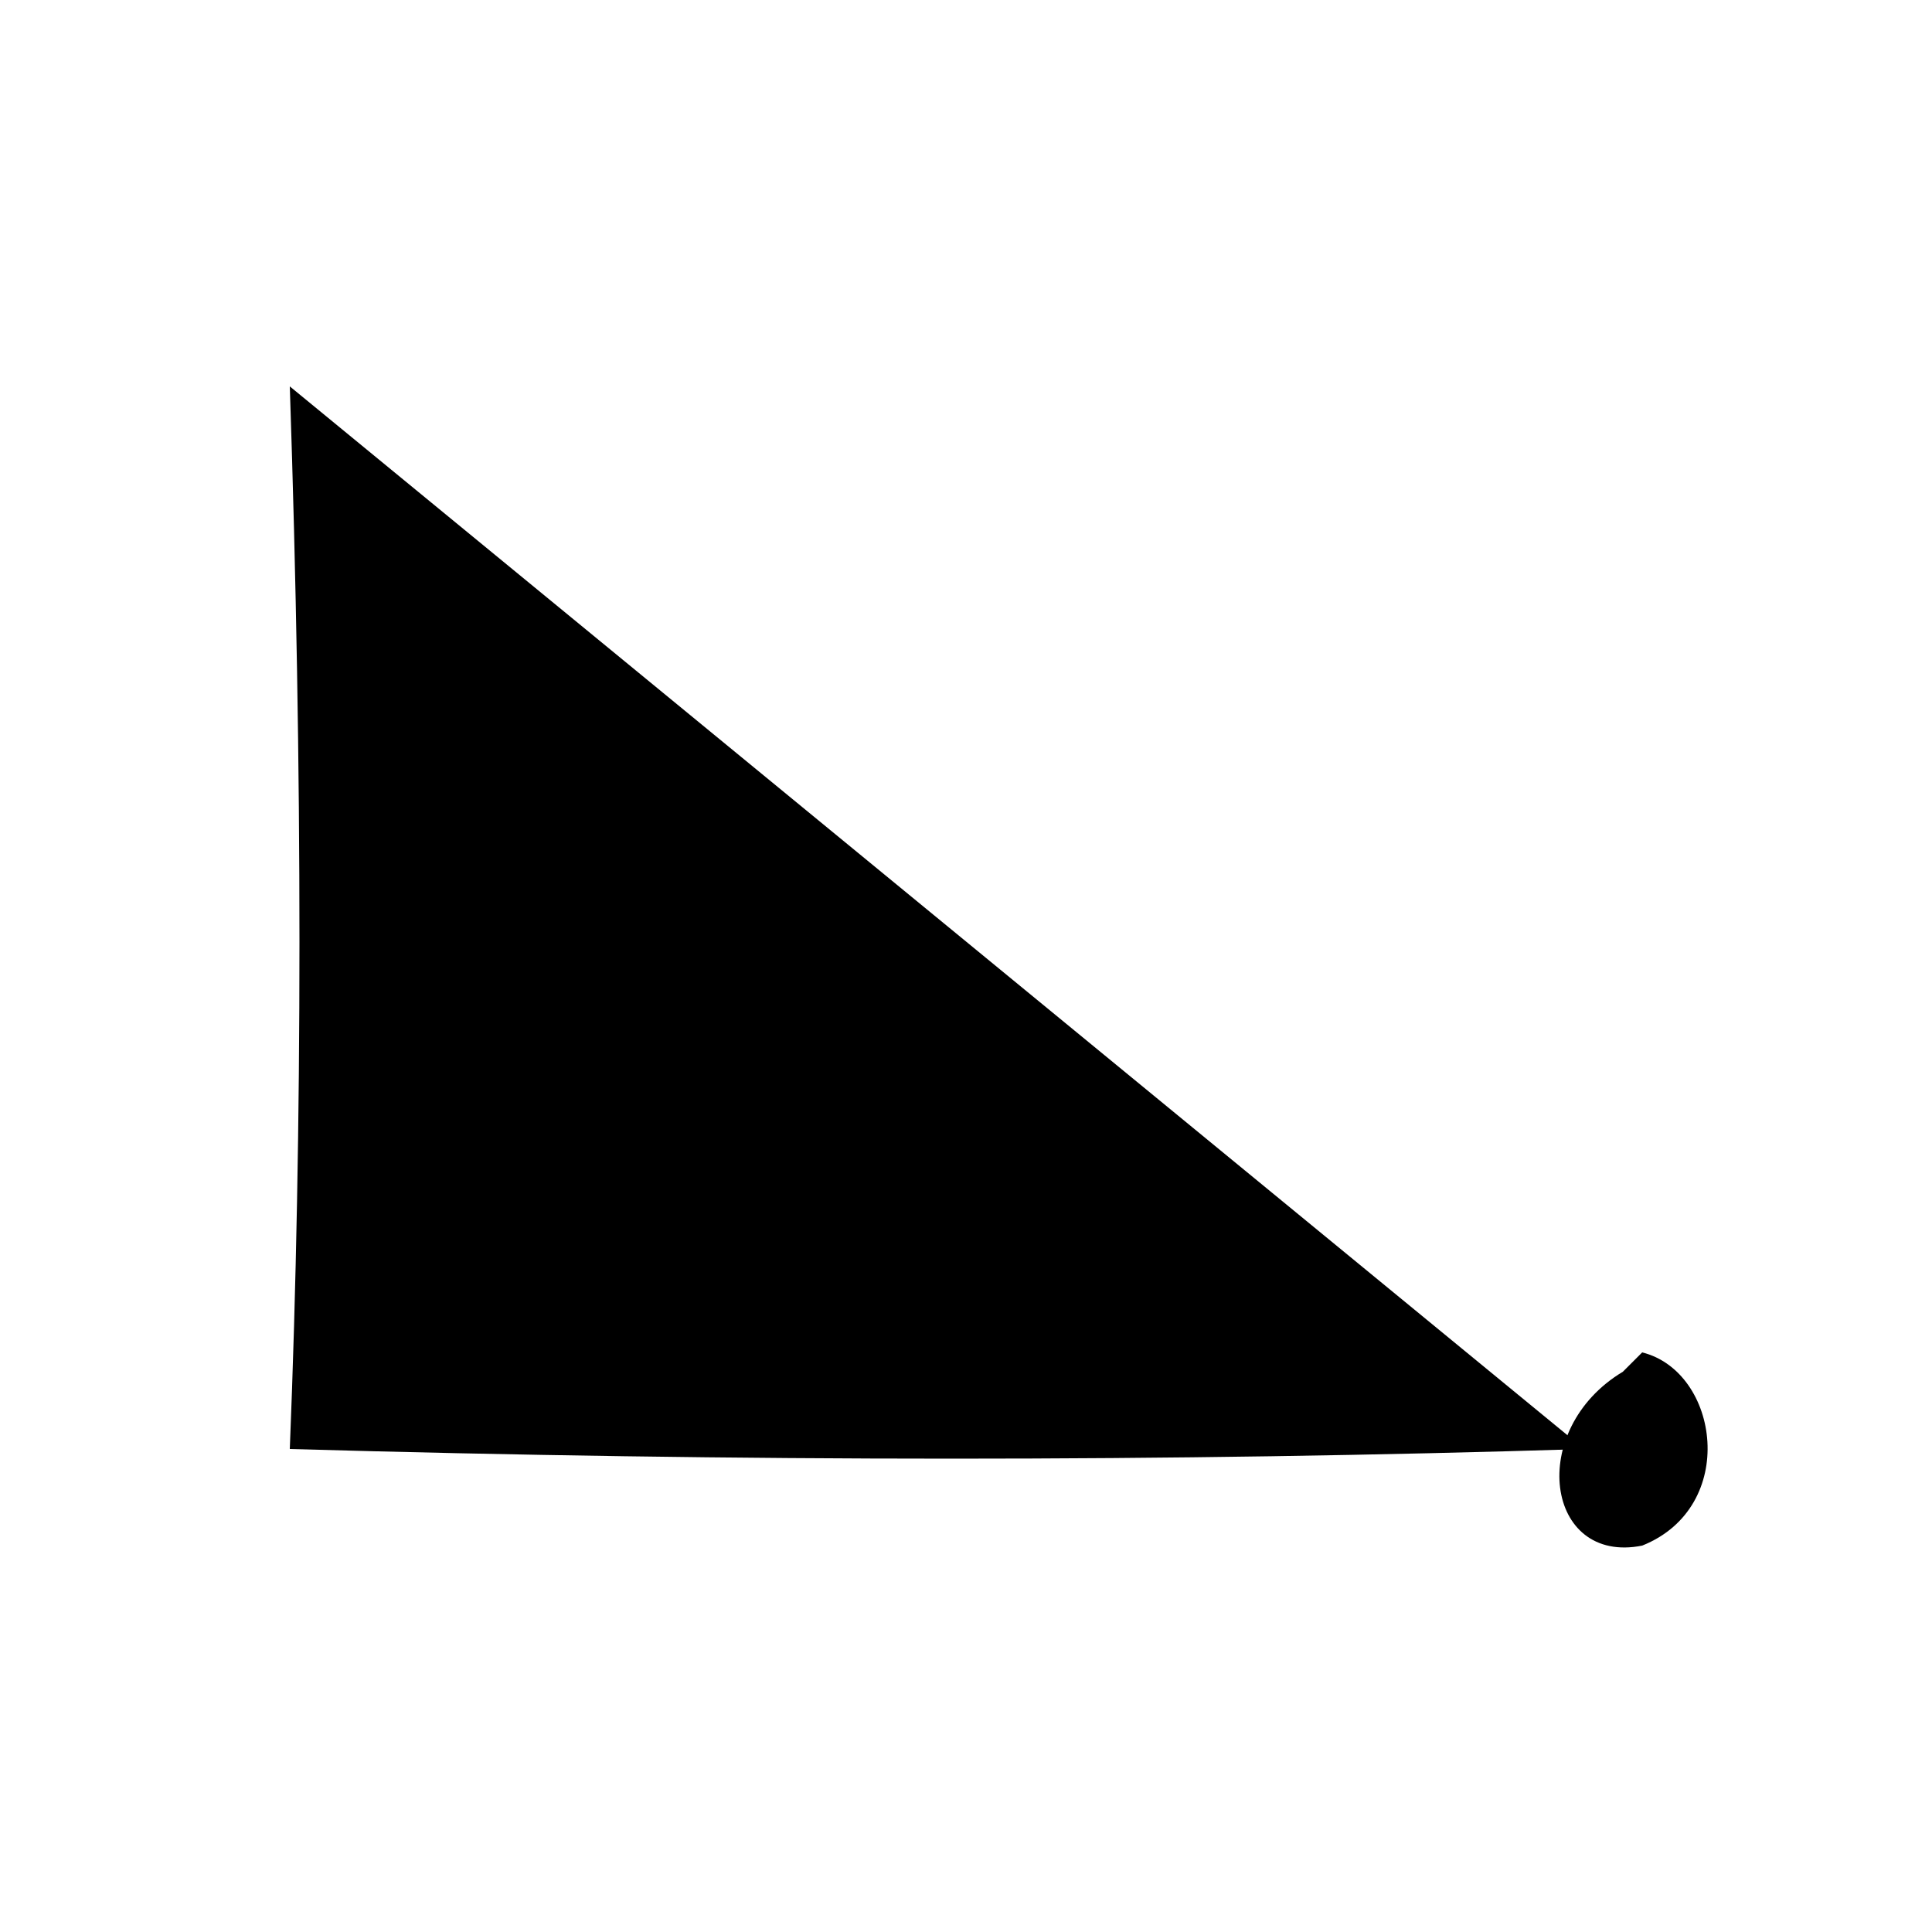
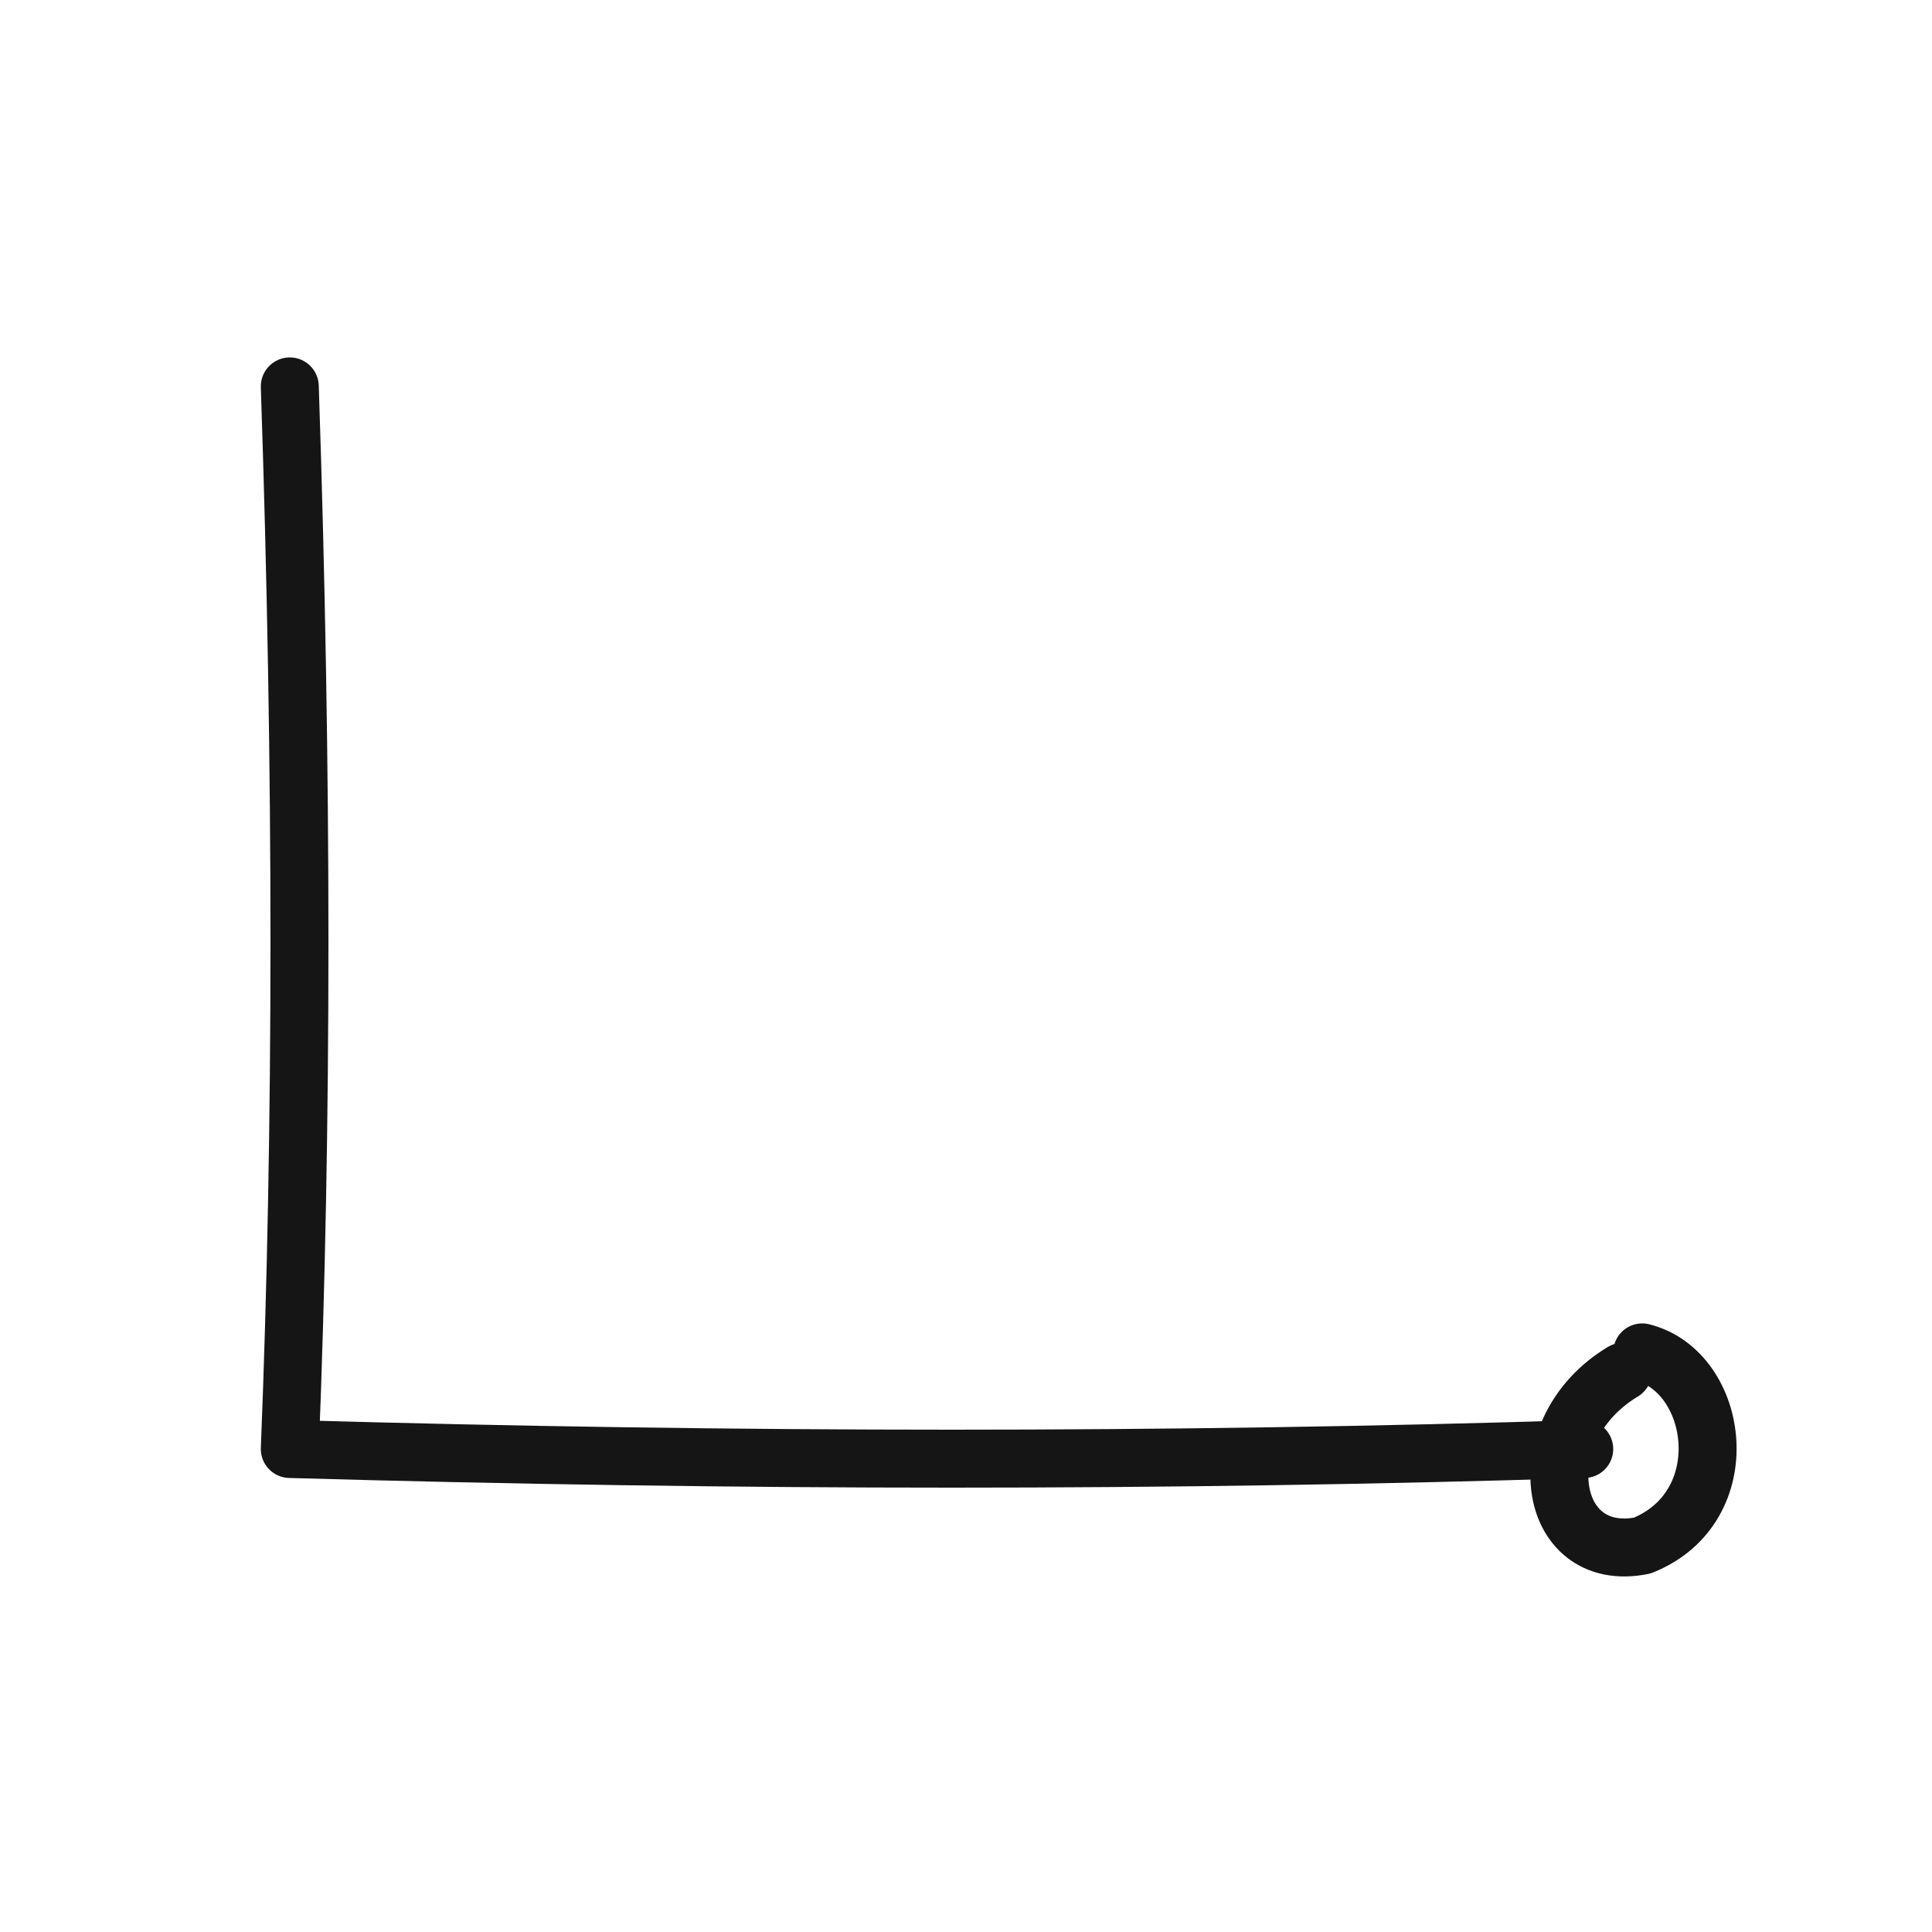
- <svg xmlns="http://www.w3.org/2000/svg" viewBox="0 0 200 200" data-tags="arah" data-styles="whiteboard,mix-media,broll-text">
+ <svg xmlns="http://www.w3.org/2000/svg" fill="none" stroke="#151515" stroke-width="6" stroke-linecap="round" stroke-linejoin="round" viewBox="0 0 200 200" data-tags="arah" data-styles="whiteboard,mix-media,broll-text">
  <path d="M30 40Q32 100 30 150Q100 152 164 150" />
  <path d="M170 140C178 142 180 156 170 160C160 162 158 148 168 142" />
</svg>
